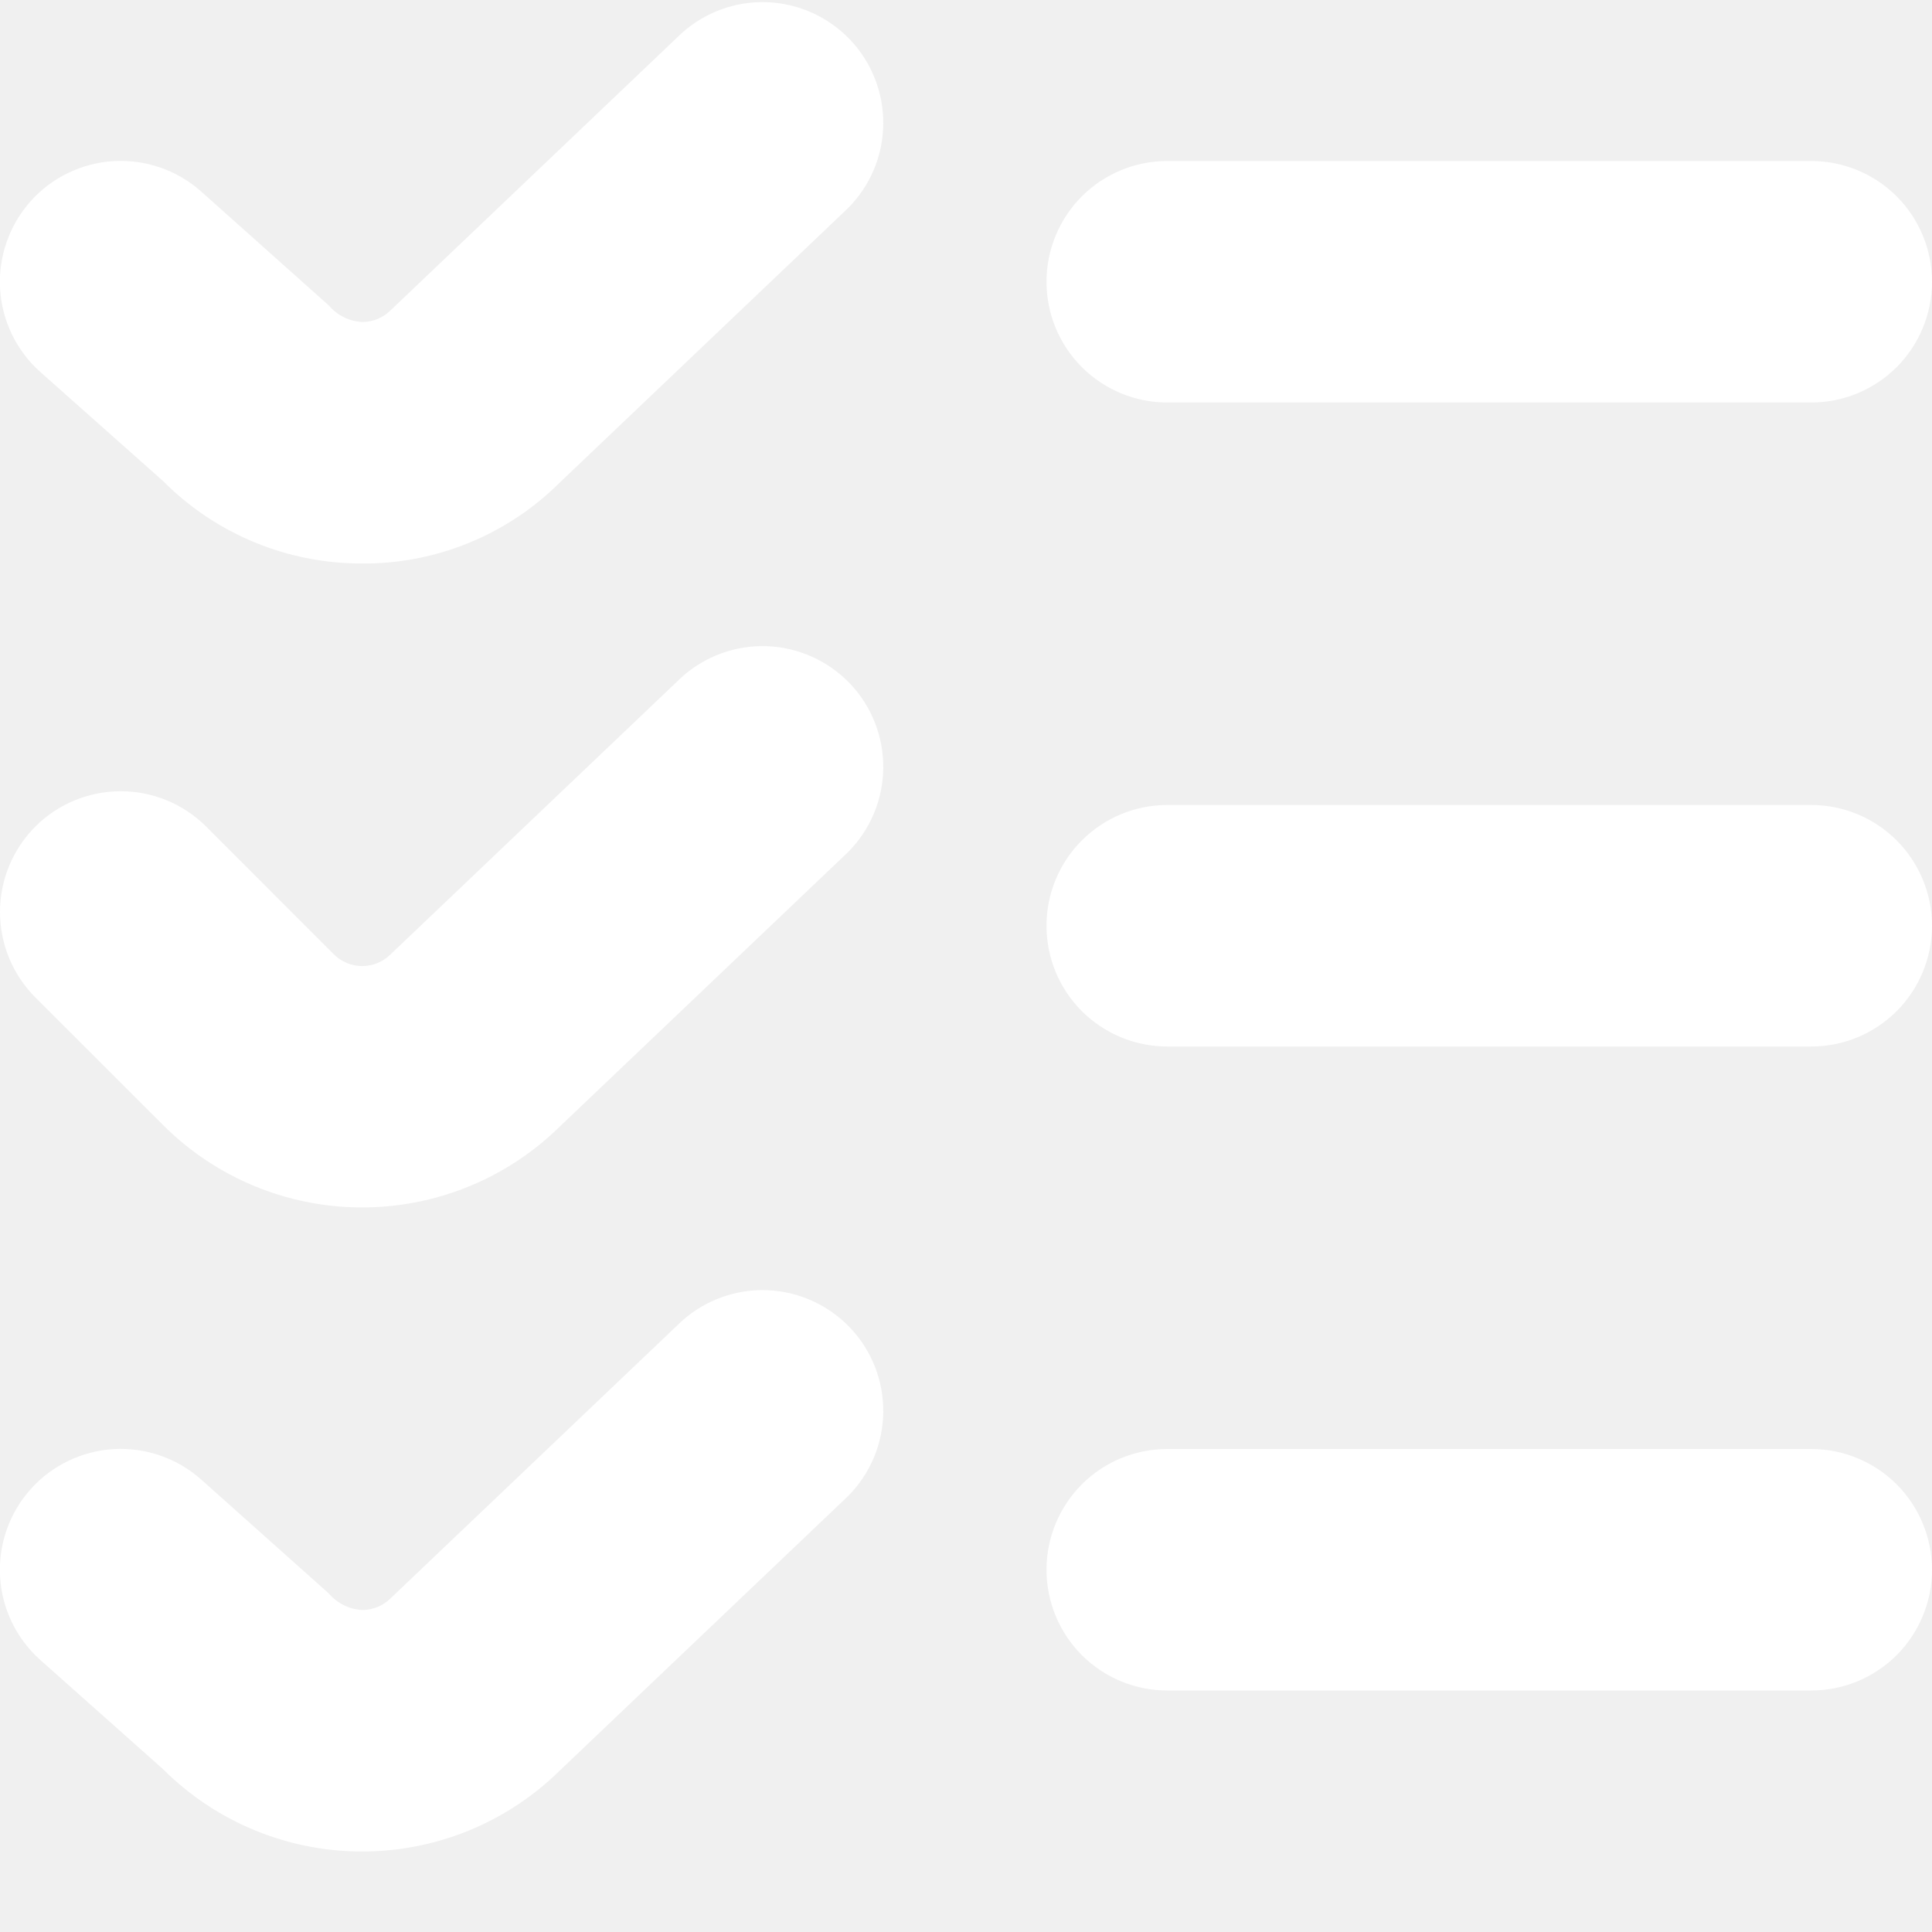
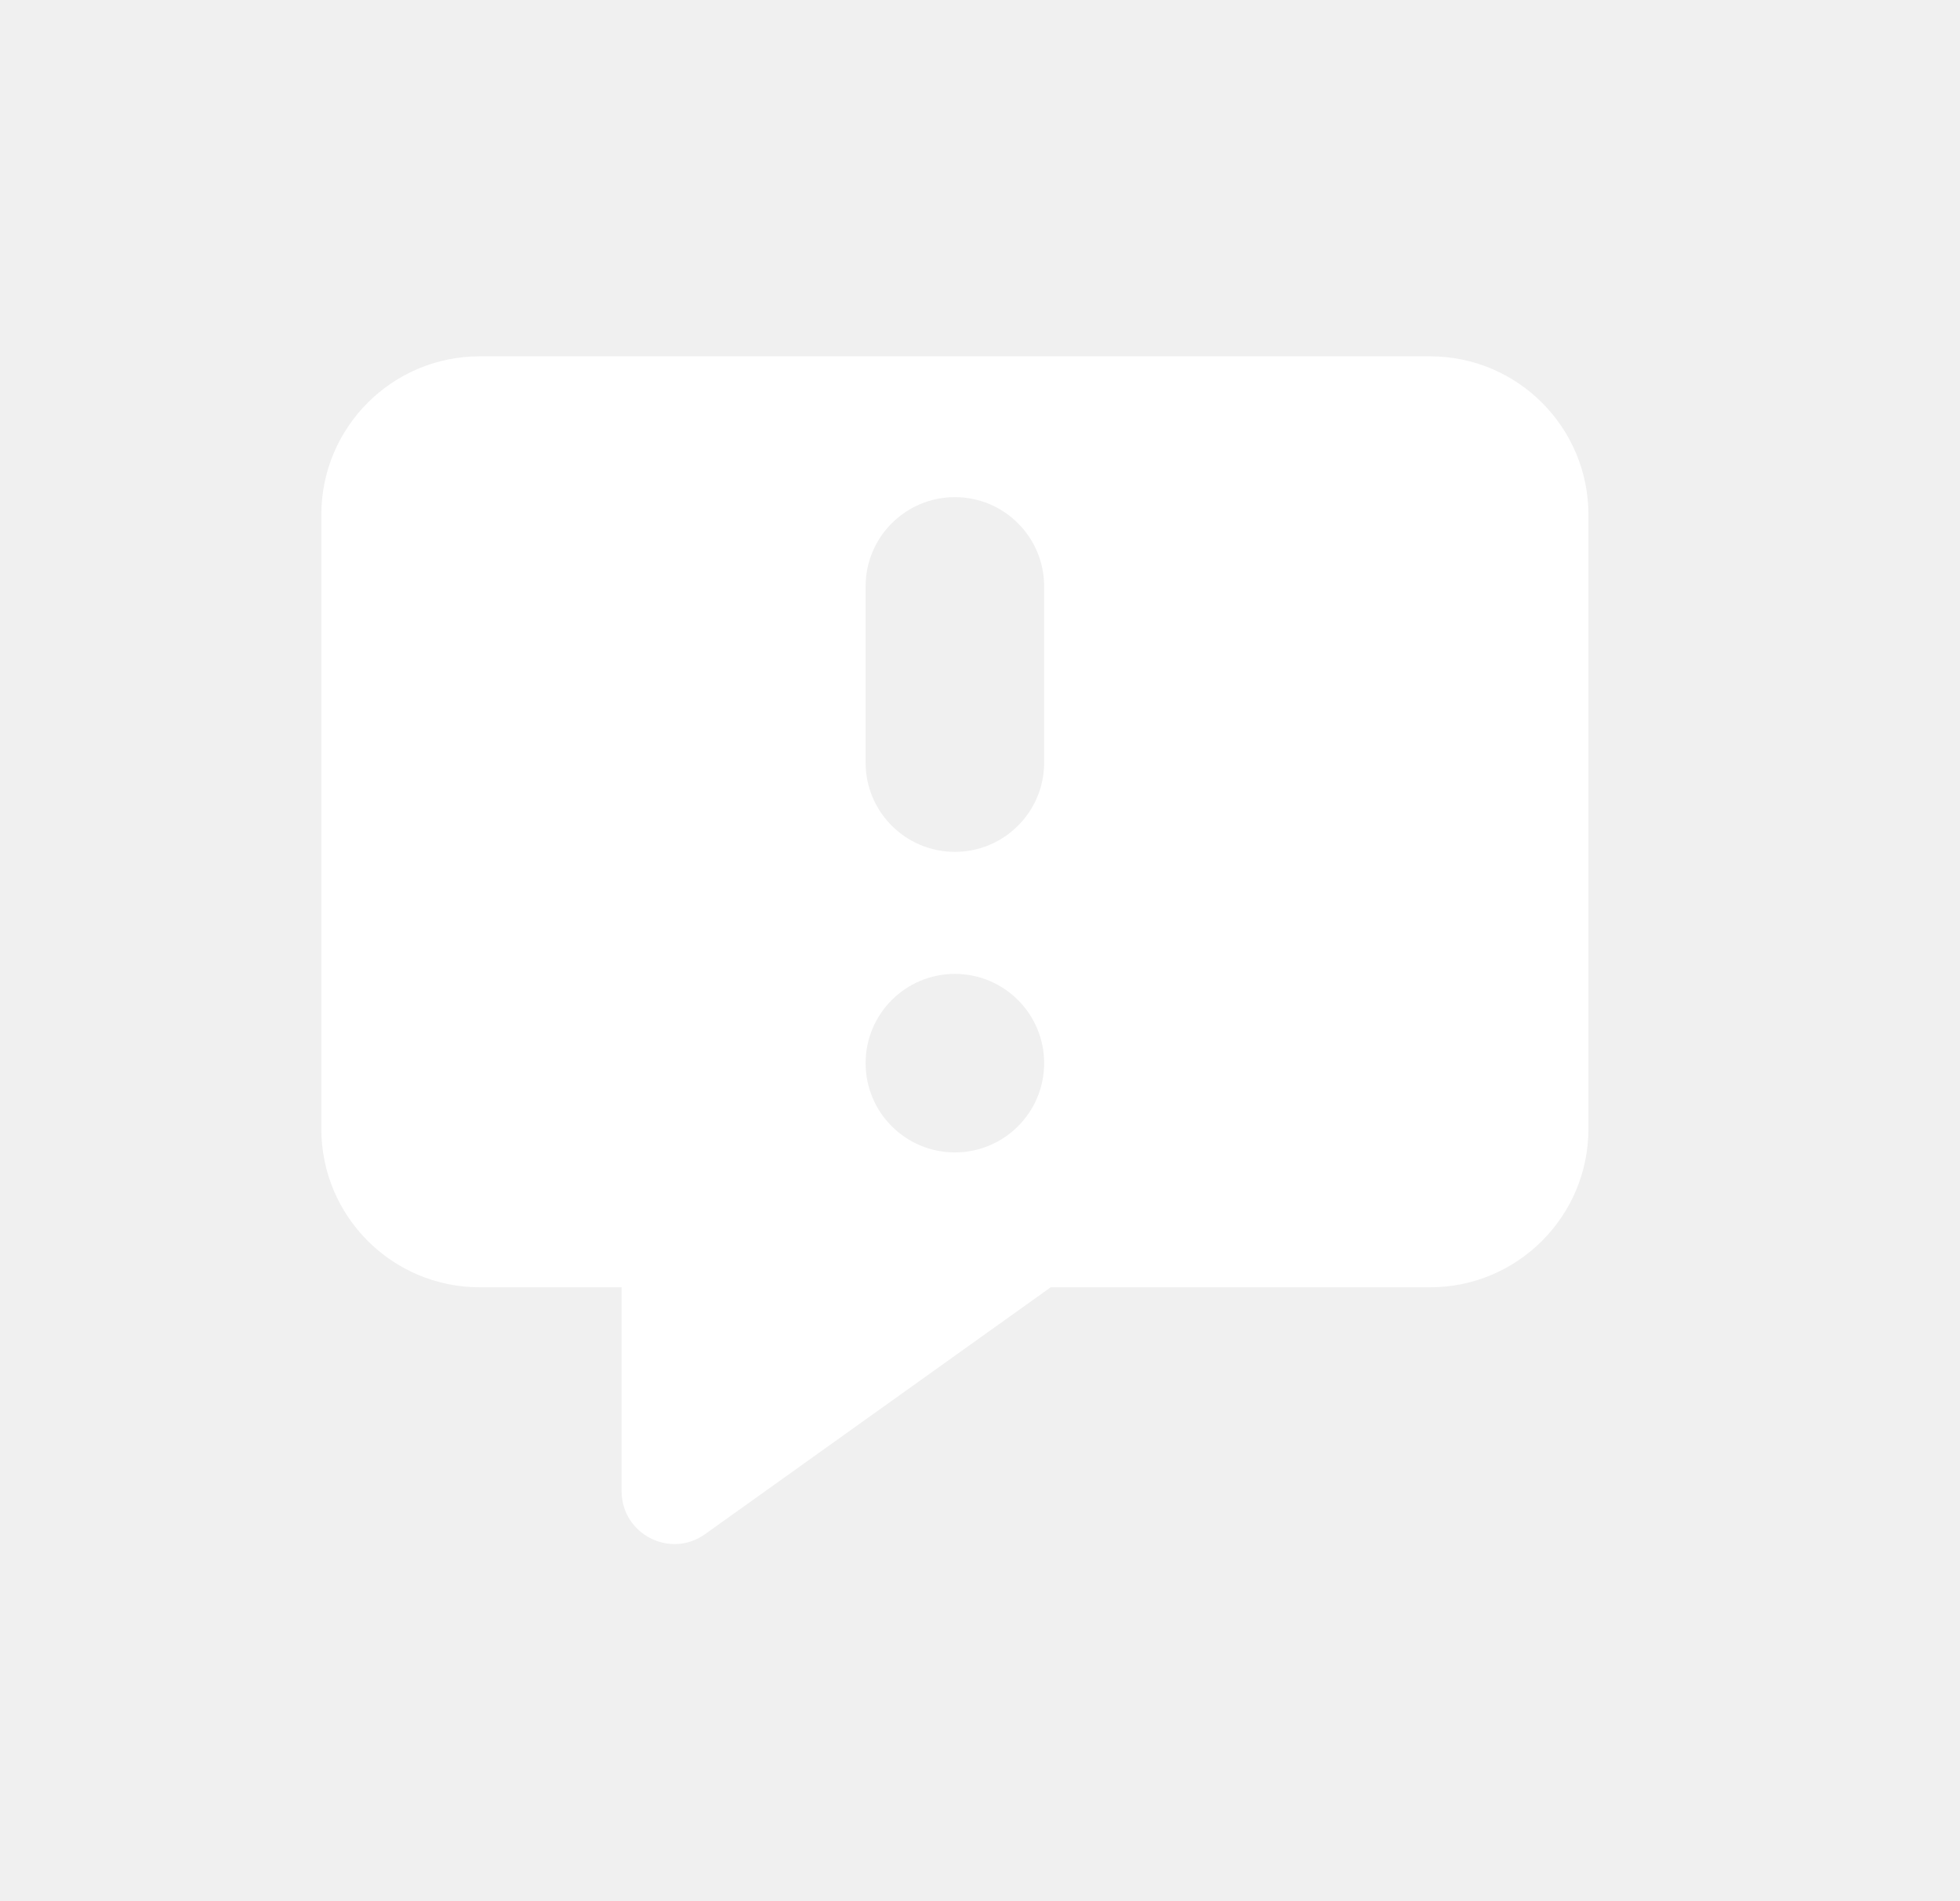
- <svg xmlns="http://www.w3.org/2000/svg" width="24" height="24" viewBox="0 0 24 24" fill="none">
-   <g clip-path="url(#clip0_1_32)">
-     <path d="M4.5 7C4.04 7.001 3.585 6.912 3.16 6.736C2.735 6.56 2.349 6.301 2.025 5.975L0.5 4.62C0.203 4.355 0.023 3.983 0.001 3.585C-0.01 3.388 0.018 3.191 0.083 3.005C0.148 2.819 0.249 2.647 0.38 2.5C0.511 2.353 0.67 2.233 0.848 2.148C1.026 2.062 1.218 2.012 1.415 2.001C1.813 1.979 2.203 2.115 2.5 2.38L4.084 3.794C4.136 3.855 4.199 3.905 4.271 3.94C4.342 3.976 4.42 3.996 4.5 4C4.632 4 4.759 3.948 4.853 3.854L8.466 0.414C8.756 0.152 9.137 0.013 9.528 0.027C9.919 0.042 10.289 0.209 10.559 0.492C10.829 0.775 10.977 1.153 10.972 1.544C10.968 1.935 10.81 2.309 10.534 2.586L6.948 6C6.626 6.32 6.244 6.572 5.824 6.744C5.404 6.916 4.954 7.003 4.5 7ZM24 3.5C24 3.102 23.842 2.721 23.561 2.439C23.279 2.158 22.898 2 22.5 2H14.5C14.102 2 13.721 2.158 13.439 2.439C13.158 2.721 13 3.102 13 3.5C13 3.898 13.158 4.279 13.439 4.561C13.721 4.842 14.102 5 14.5 5H22.5C22.898 5 23.279 4.842 23.561 4.561C23.842 4.279 24 3.898 24 3.5ZM6.948 14L10.534 10.586C10.81 10.309 10.968 9.935 10.972 9.544C10.977 9.153 10.829 8.775 10.559 8.492C10.289 8.209 9.919 8.042 9.528 8.027C9.137 8.013 8.756 8.152 8.466 8.414L4.853 11.854C4.759 11.948 4.632 12.001 4.5 12.001C4.367 12.001 4.24 11.948 4.146 11.854L2.561 10.268C2.28 9.987 1.898 9.829 1.5 9.829C1.102 9.829 0.72 9.987 0.439 10.268C0.158 10.55 -0 10.931 -0 11.329C-0 11.727 0.158 12.109 0.439 12.39L2.025 13.975C2.677 14.627 3.56 14.995 4.481 14.999C5.403 15.004 6.289 14.645 6.948 14ZM24 11.5C24 11.102 23.842 10.721 23.561 10.44C23.279 10.158 22.898 10 22.5 10H14.5C14.102 10 13.721 10.158 13.439 10.44C13.158 10.721 13 11.102 13 11.5C13 11.898 13.158 12.28 13.439 12.561C13.721 12.842 14.102 13 14.5 13H22.5C22.898 13 23.279 12.842 23.561 12.561C23.842 12.28 24 11.898 24 11.5ZM6.948 22L10.534 18.586C10.81 18.309 10.968 17.935 10.972 17.544C10.977 17.153 10.829 16.775 10.559 16.492C10.289 16.209 9.919 16.042 9.528 16.027C9.137 16.013 8.756 16.152 8.466 16.414L4.853 19.854C4.759 19.948 4.632 20 4.5 20C4.42 19.996 4.342 19.976 4.271 19.94C4.199 19.905 4.136 19.855 4.084 19.794L2.5 18.38C2.203 18.115 1.813 17.979 1.415 18.001C1.018 18.024 0.645 18.203 0.38 18.5C0.115 18.797 -0.022 19.187 0.001 19.585C0.023 19.983 0.203 20.355 0.5 20.62L2.023 21.975C2.675 22.627 3.558 22.996 4.48 23C5.403 23.005 6.289 22.646 6.948 22ZM24 19.5C24 19.102 23.842 18.721 23.561 18.439C23.279 18.158 22.898 18 22.5 18H14.5C14.102 18 13.721 18.158 13.439 18.439C13.158 18.721 13 19.102 13 19.5C13 19.898 13.158 20.279 13.439 20.561C13.721 20.842 14.102 21 14.5 21H22.5C22.898 21 23.279 20.842 23.561 20.561C23.842 20.279 24 19.898 24 19.5Z" fill="white" />
-   </g>
-   <defs>
-     <clipPath id="clip0_1_32">
-       <rect width="24" height="24" fill="white" />
-     </clipPath>
-   </defs>
+ <svg xmlns="http://www.w3.org/2000/svg" viewBox="0 0 33 32" width="33" height="32">
+   <path fill-rule="evenodd" clip-rule="evenodd" d="M8.077 6H24.077C25.55 6 26.744 7.194 26.744 8.668V19.008C26.744 20.481 25.55 21.676 24.077 21.676H17.69L11.871 25.833C11.283 26.253 10.466 25.832 10.466 25.109V21.676H8.077C6.604 21.676 5.41 20.481 5.41 19.008V8.668C5.41 7.194 6.604 6 8.077 6ZM14.574 9.874C14.574 9.044 15.247 8.371 16.077 8.371C16.907 8.371 17.58 9.044 17.58 9.874V12.841C17.58 13.671 16.907 14.344 16.077 14.344C15.247 14.344 14.574 13.671 14.574 12.841V9.874ZM14.574 17.902C14.574 17.072 15.247 16.399 16.077 16.399C16.907 16.399 17.58 17.072 17.58 17.902C17.58 18.732 16.907 19.405 16.077 19.405C15.247 19.405 14.574 18.732 14.574 17.902Z" fill="#ffffff" />
</svg>
